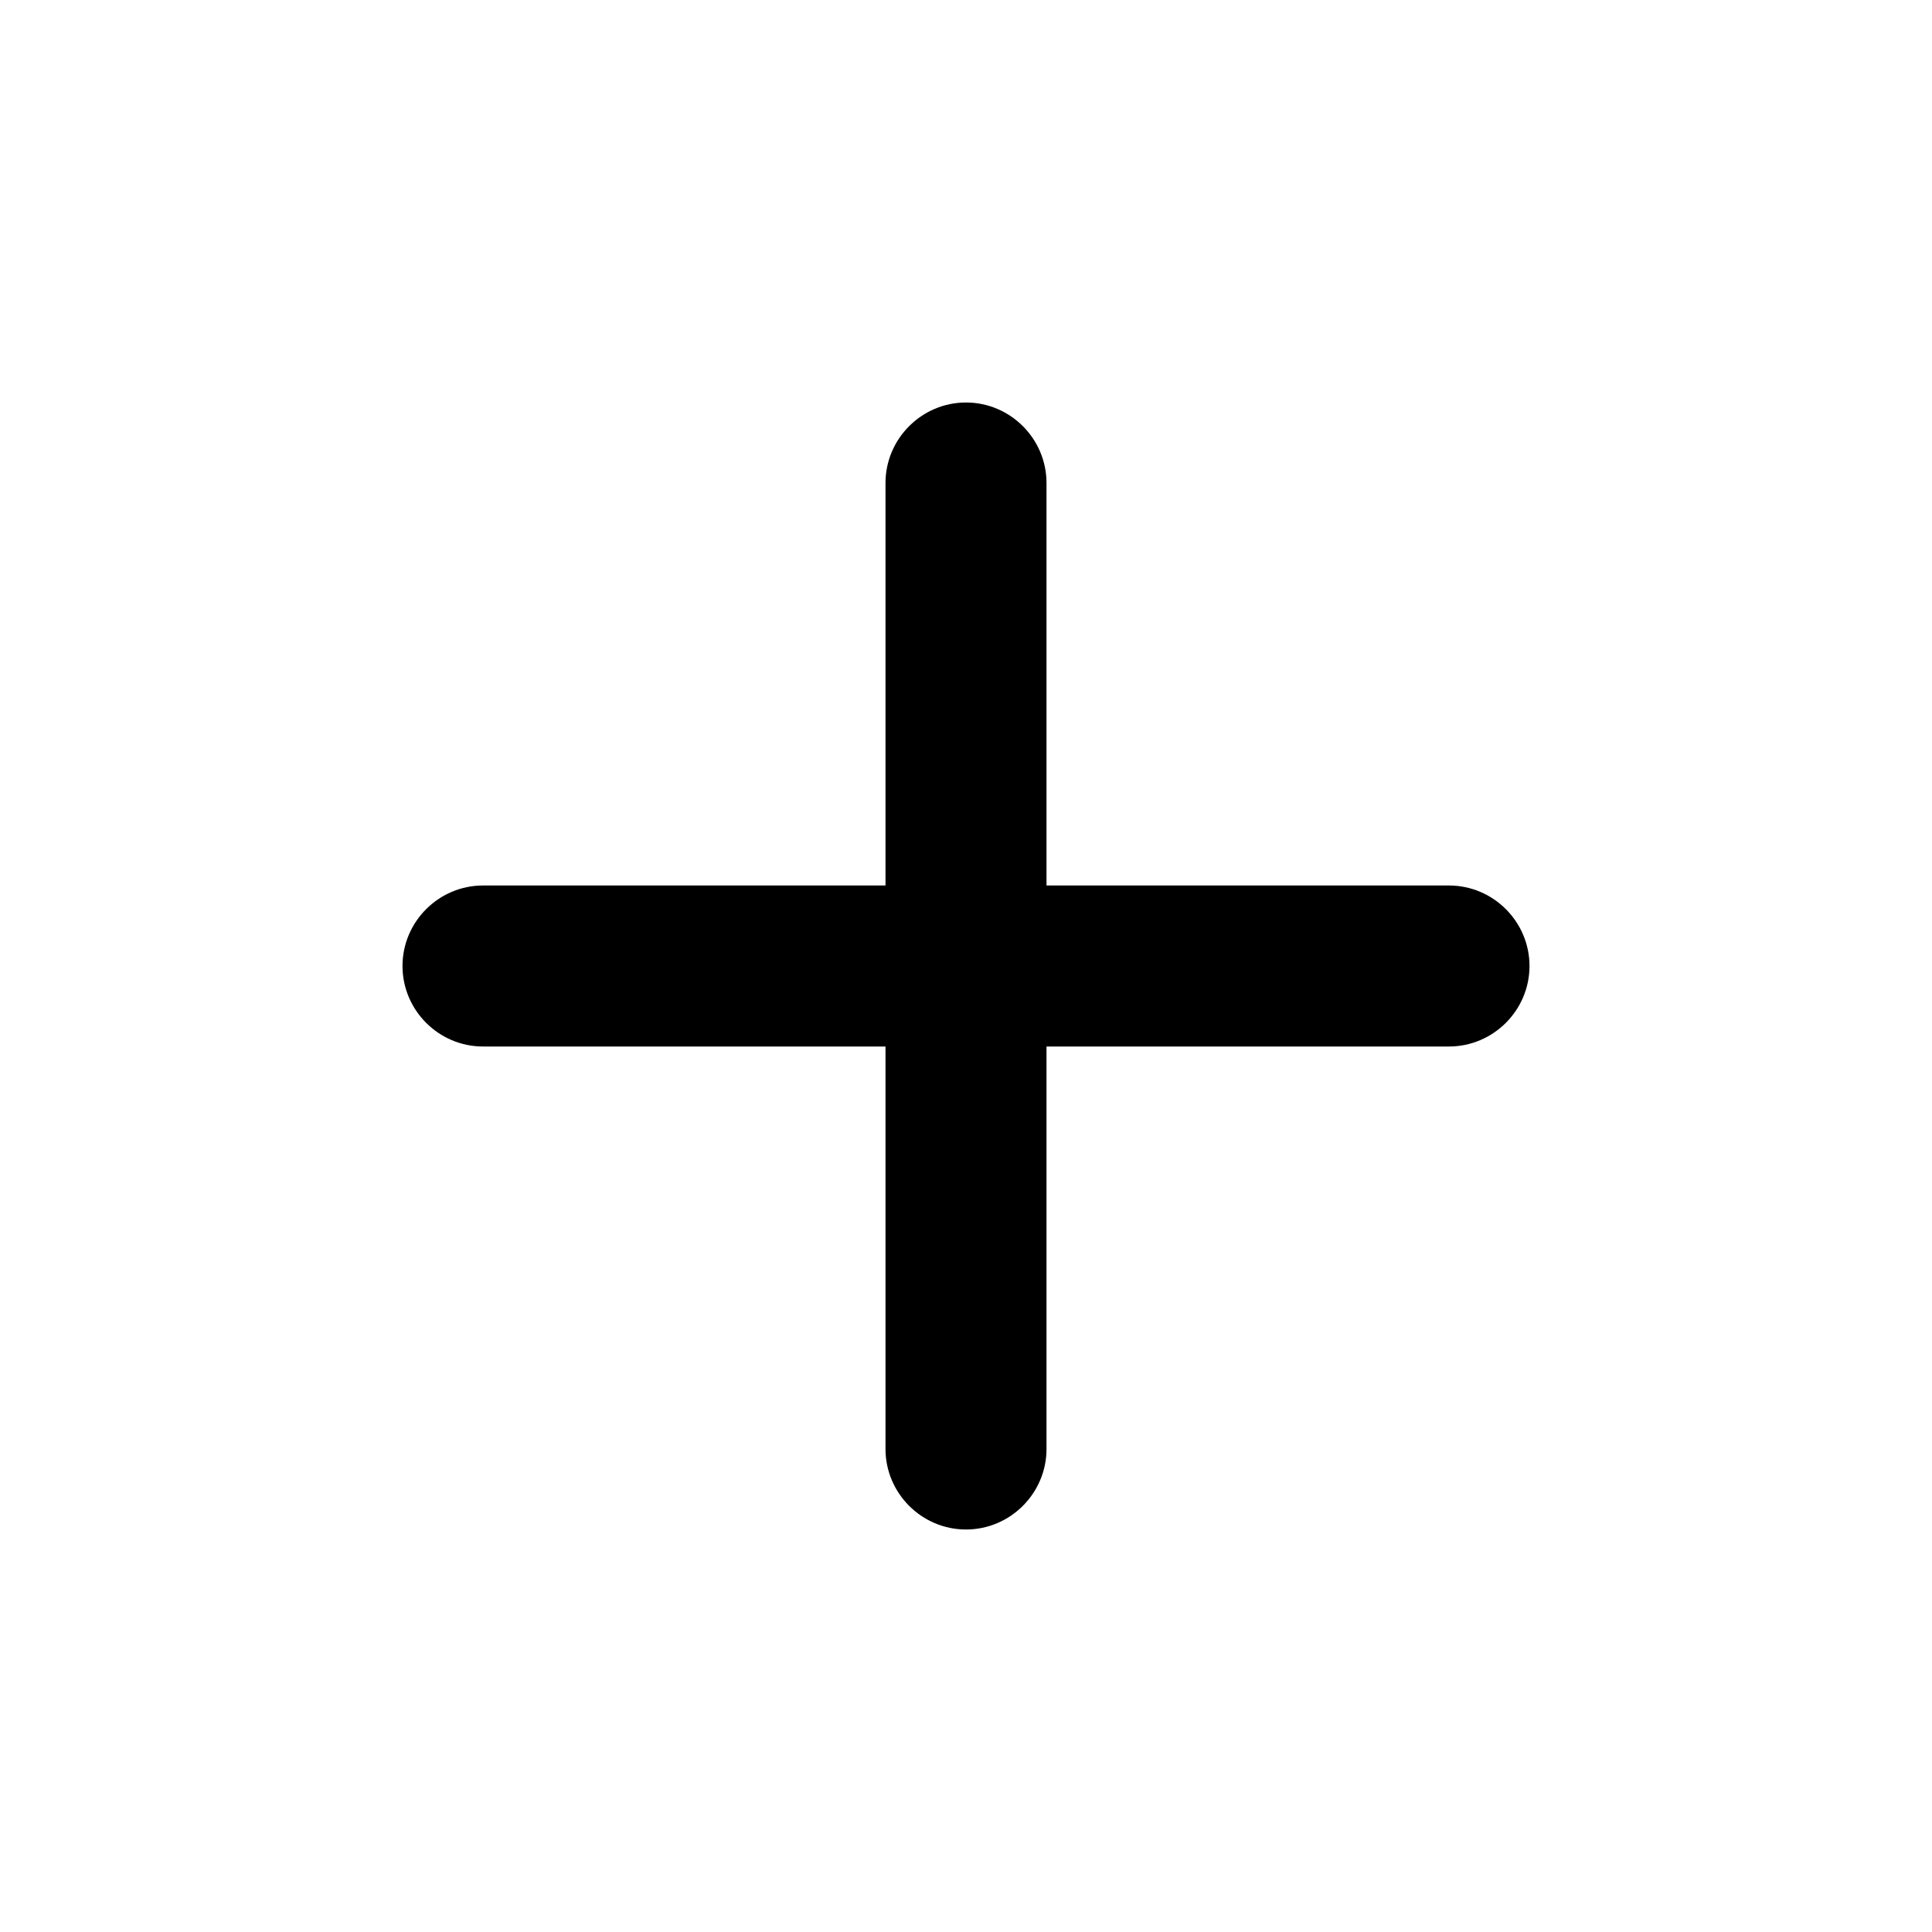
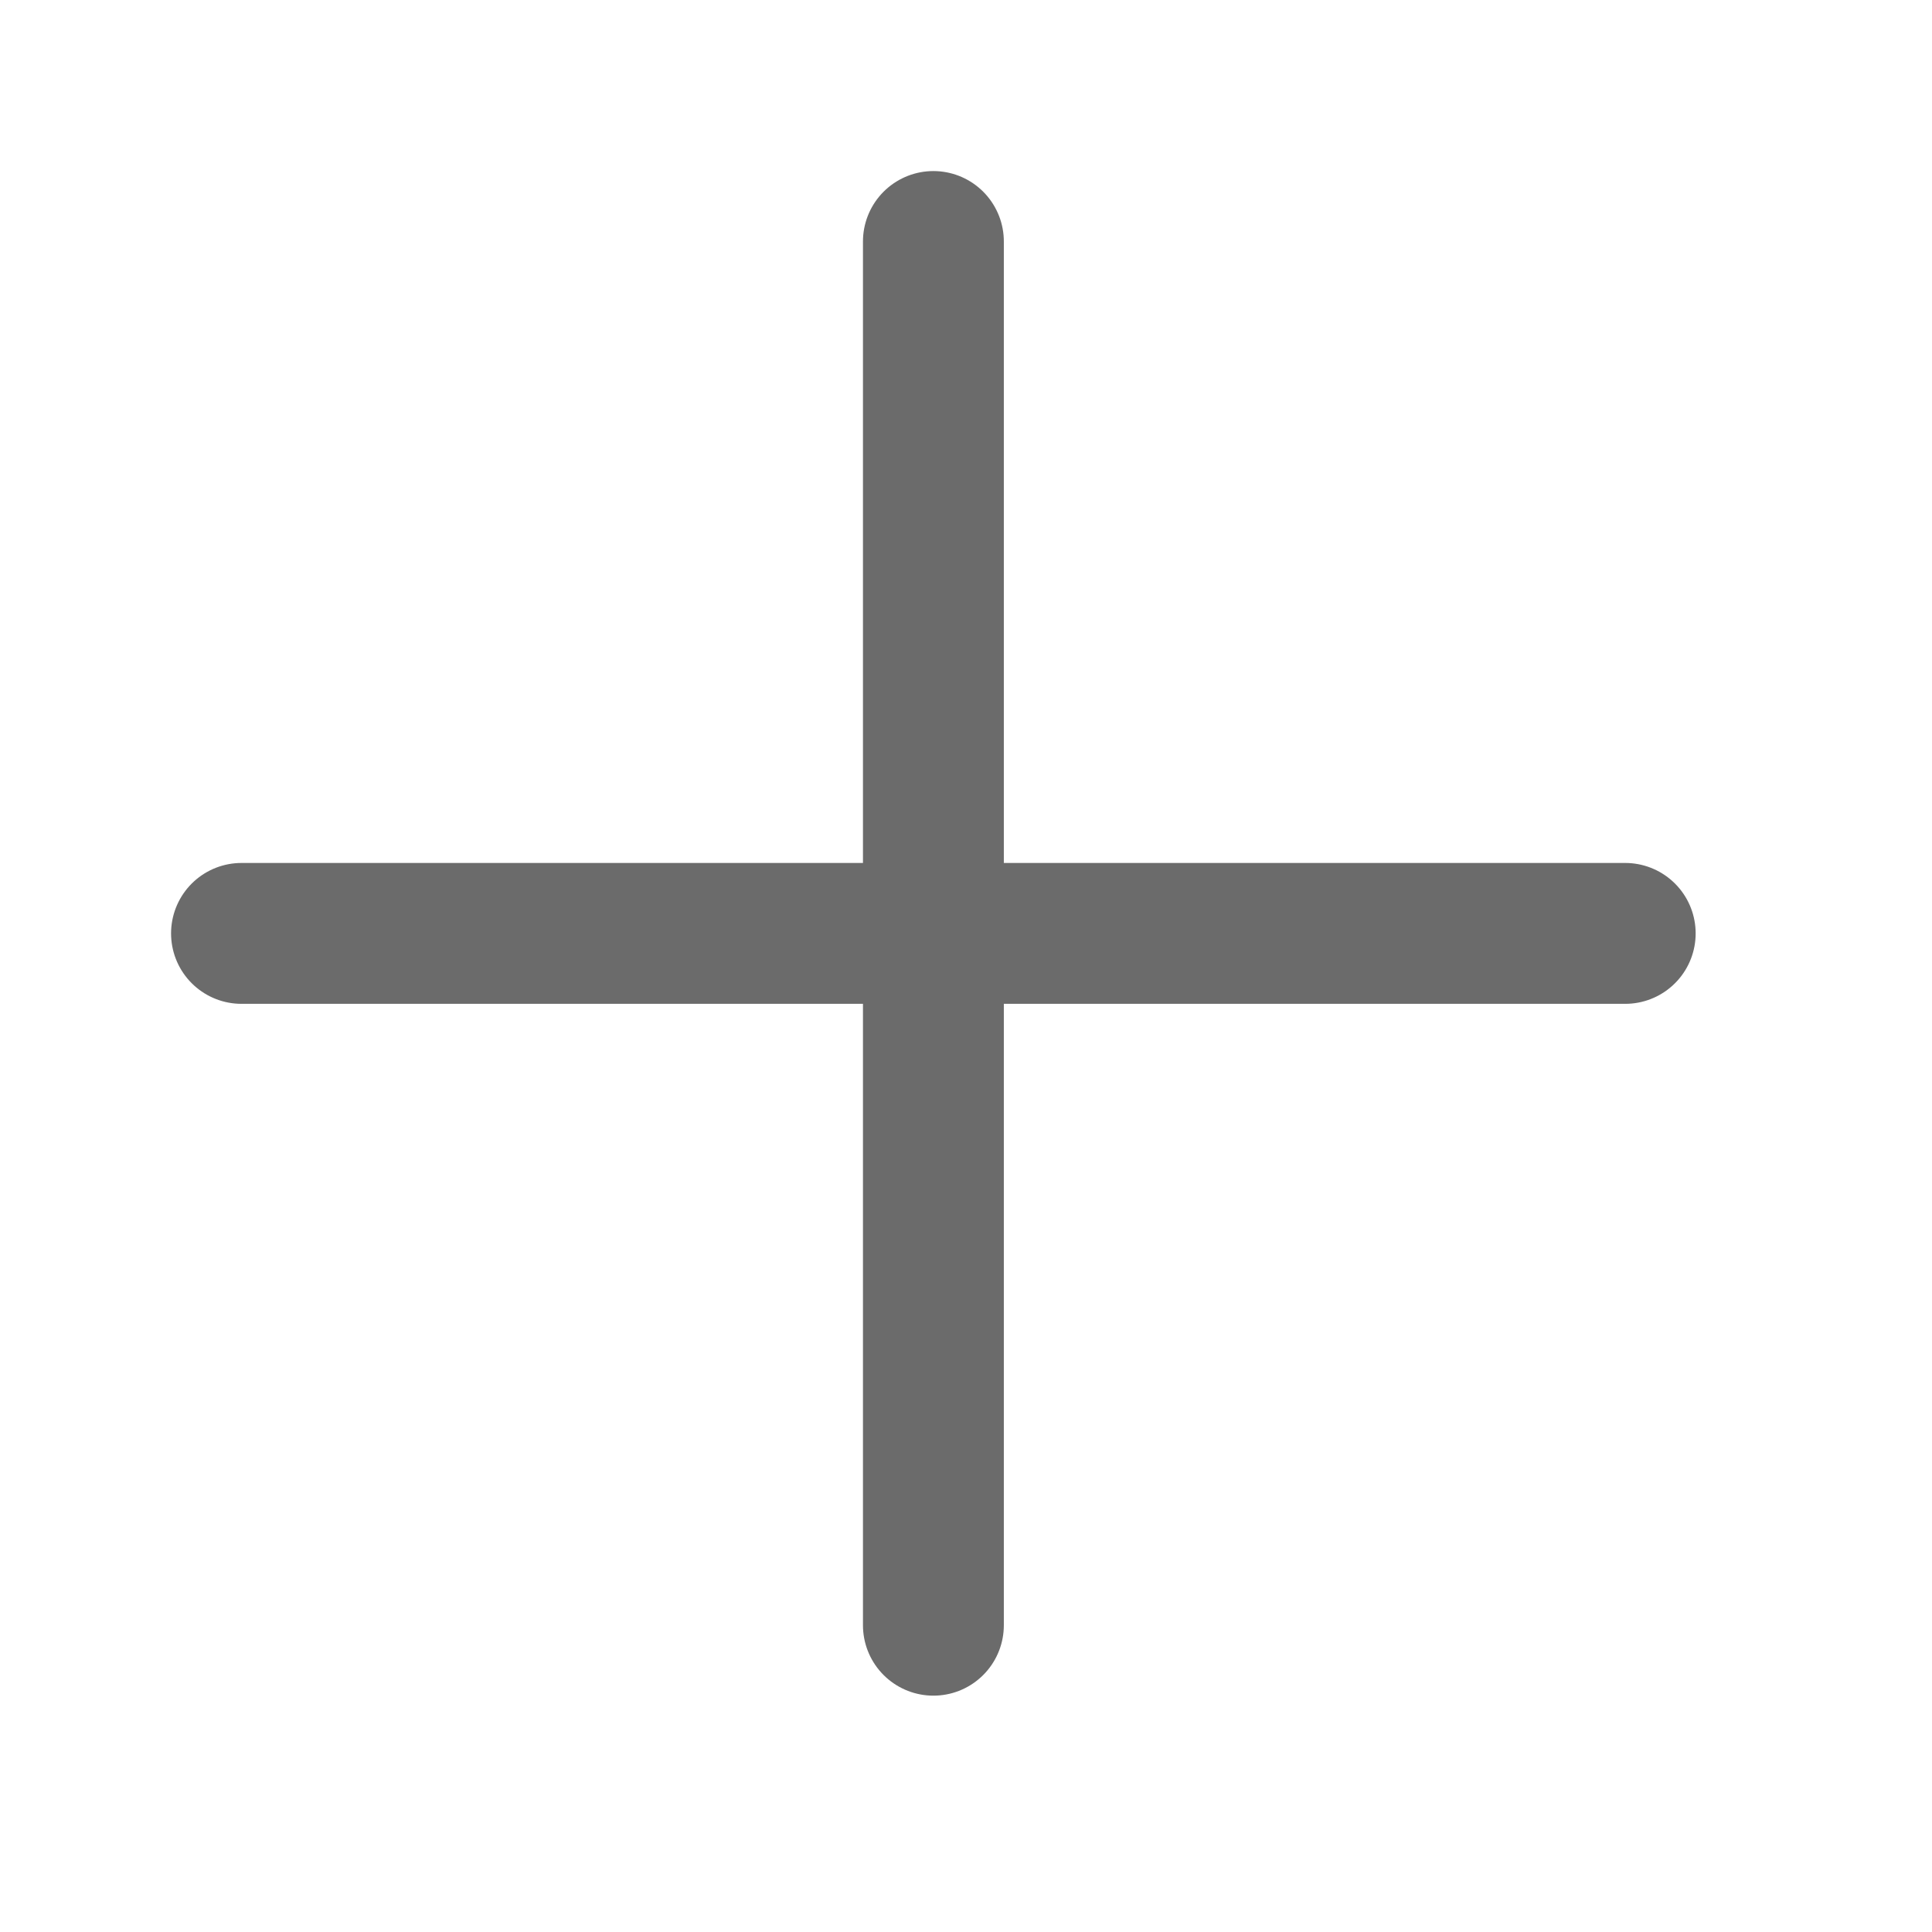
- <svg xmlns="http://www.w3.org/2000/svg" width="100%" height="100%" viewBox="0 0 24 24" fill="none">
-   <path fill-rule="evenodd" clip-rule="evenodd" d="M18 13H13V18C13 18.55 12.55 19 12 19C11.45 19 11 18.55 11 18V13H6C5.45 13 5 12.55 5 12C5 11.45 5.45 11 6 11H11V6C11 5.45 11.45 5 12 5C12.55 5 13 5.45 13 6V11H18C18.55 11 19 11.45 19 12C19 12.55 18.55 13 18 13Z" fill="currentColor" />
+ <svg xmlns="http://www.w3.org/2000/svg" width="24" height="24" viewBox="0 0 24 24" fill="none">
+   <path d="M20.189 11.595H3" stroke="#6B6B6B" stroke-width="1.75" stroke-linecap="round" stroke-linejoin="round" />
+   <path d="M11.595 3V20.189" stroke="#6B6B6B" stroke-width="1.75" stroke-linecap="round" stroke-linejoin="round" />
</svg>
